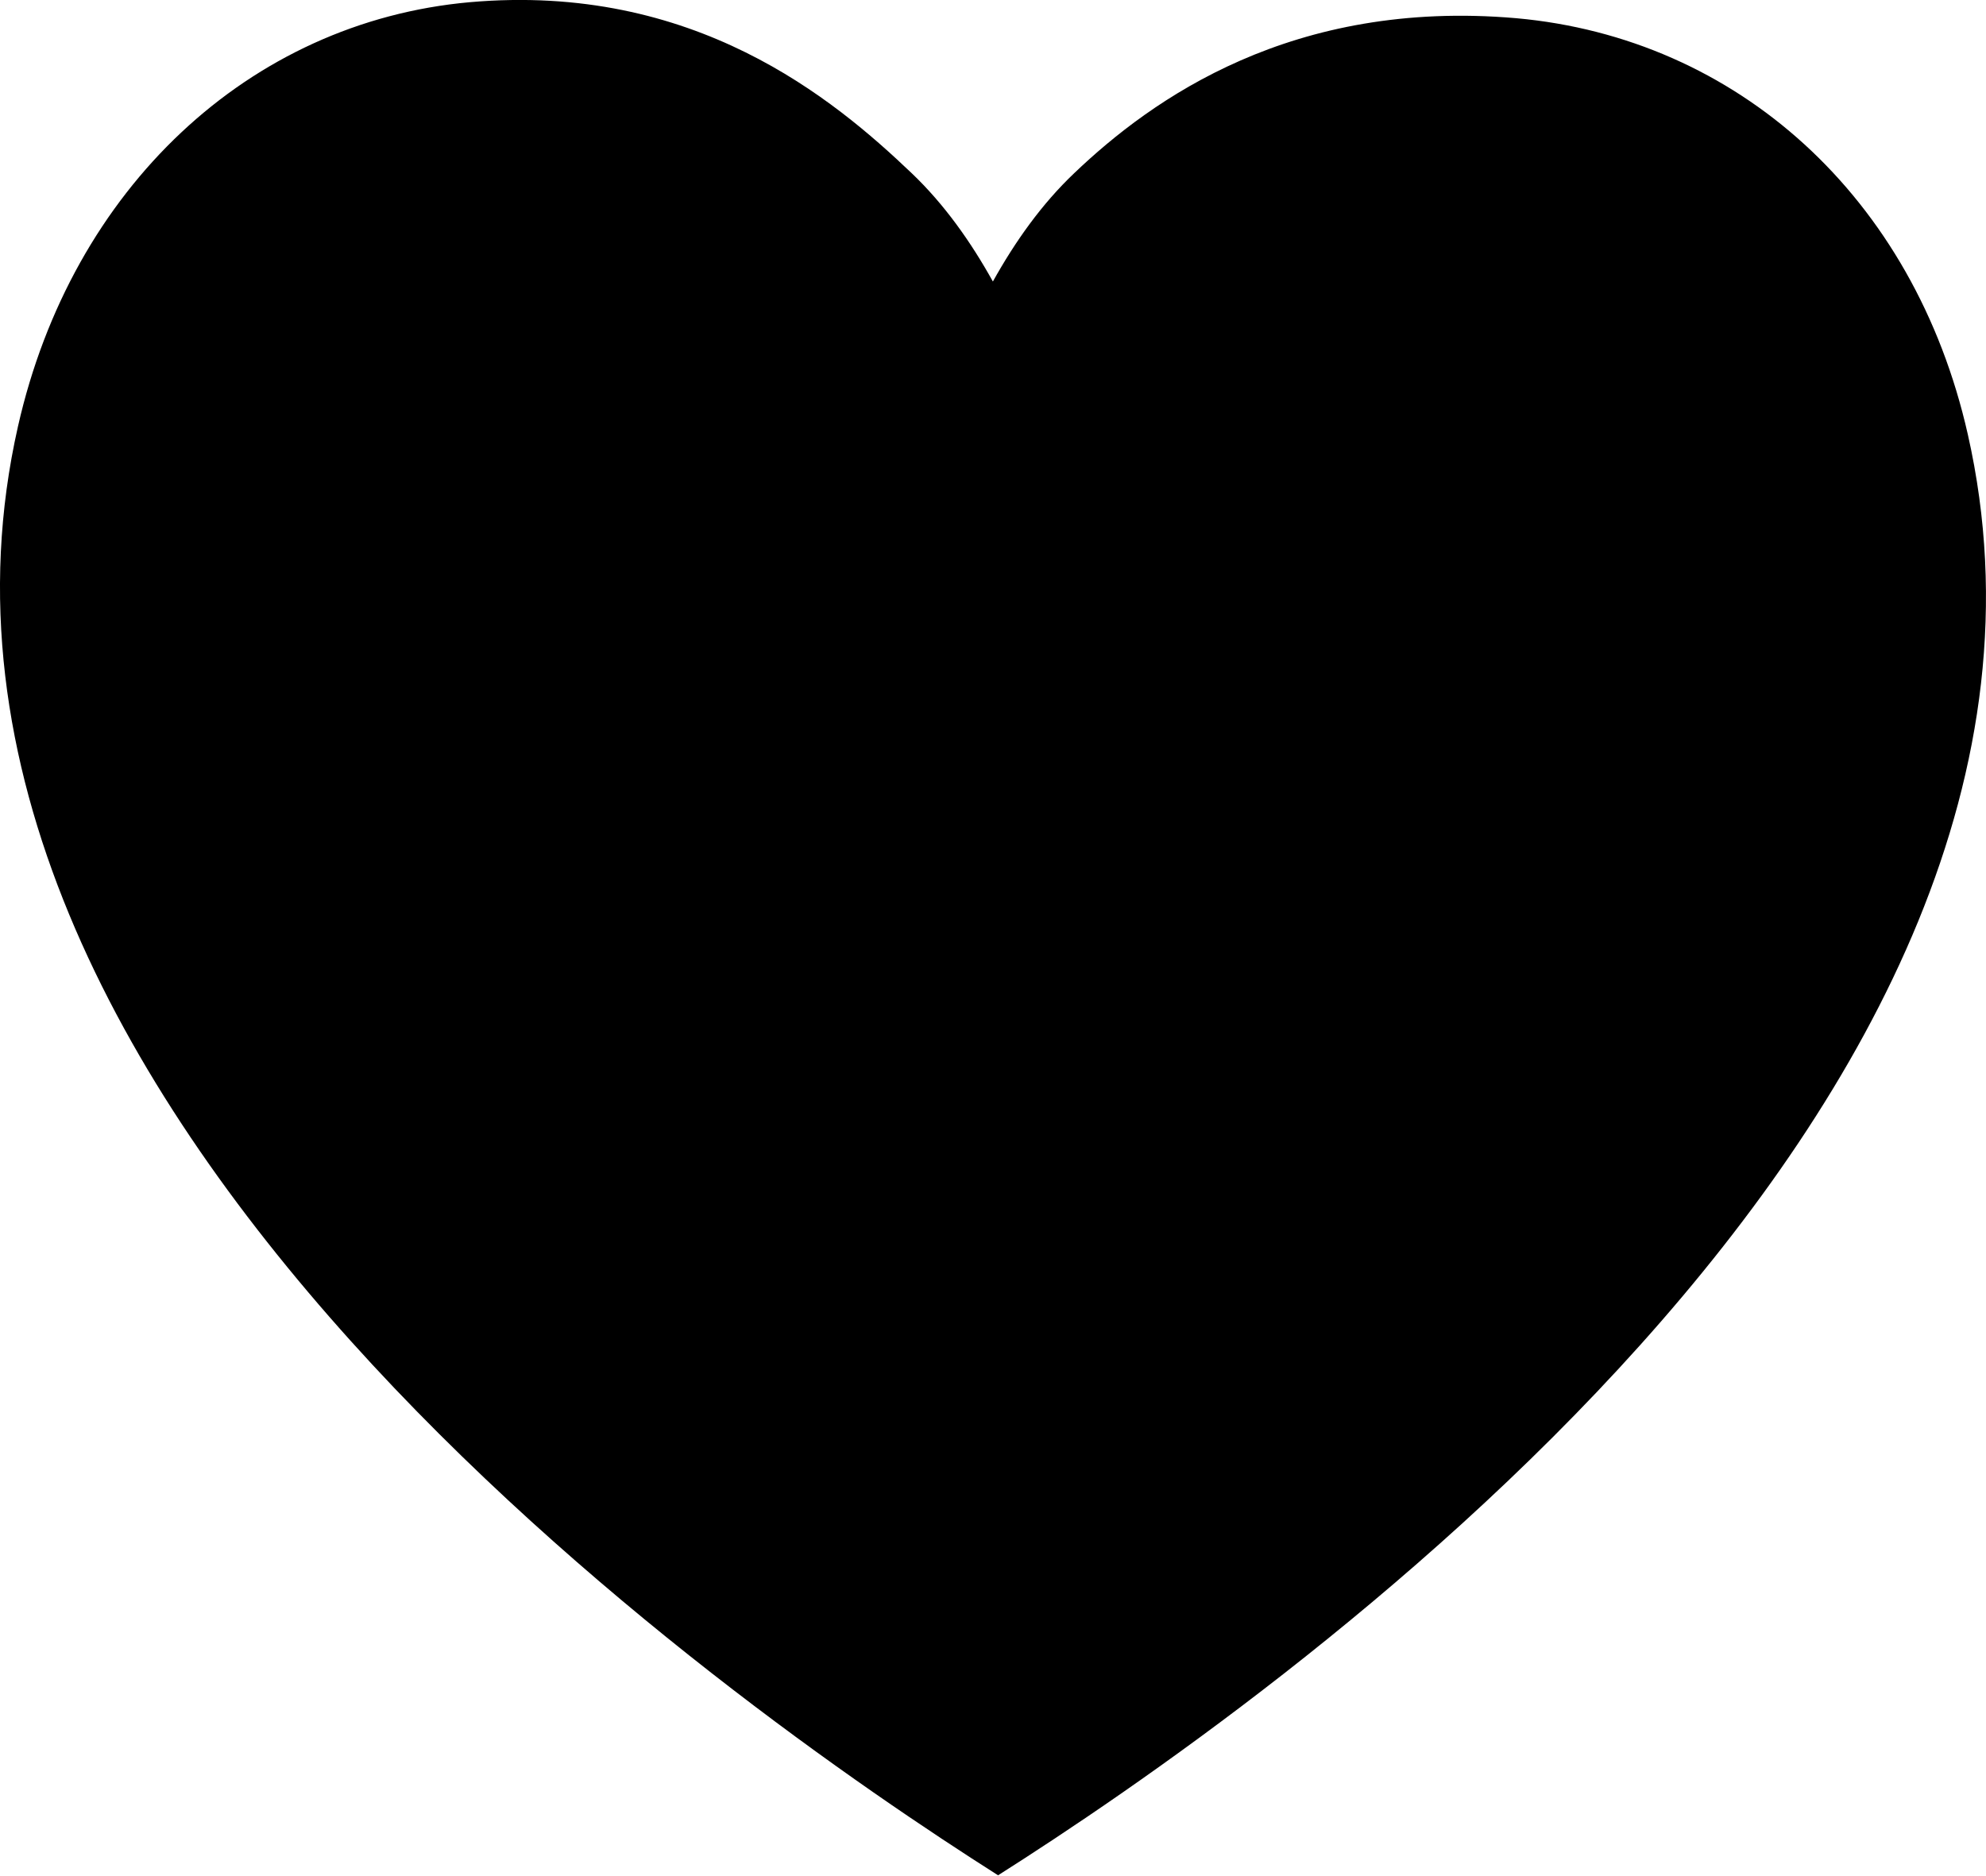
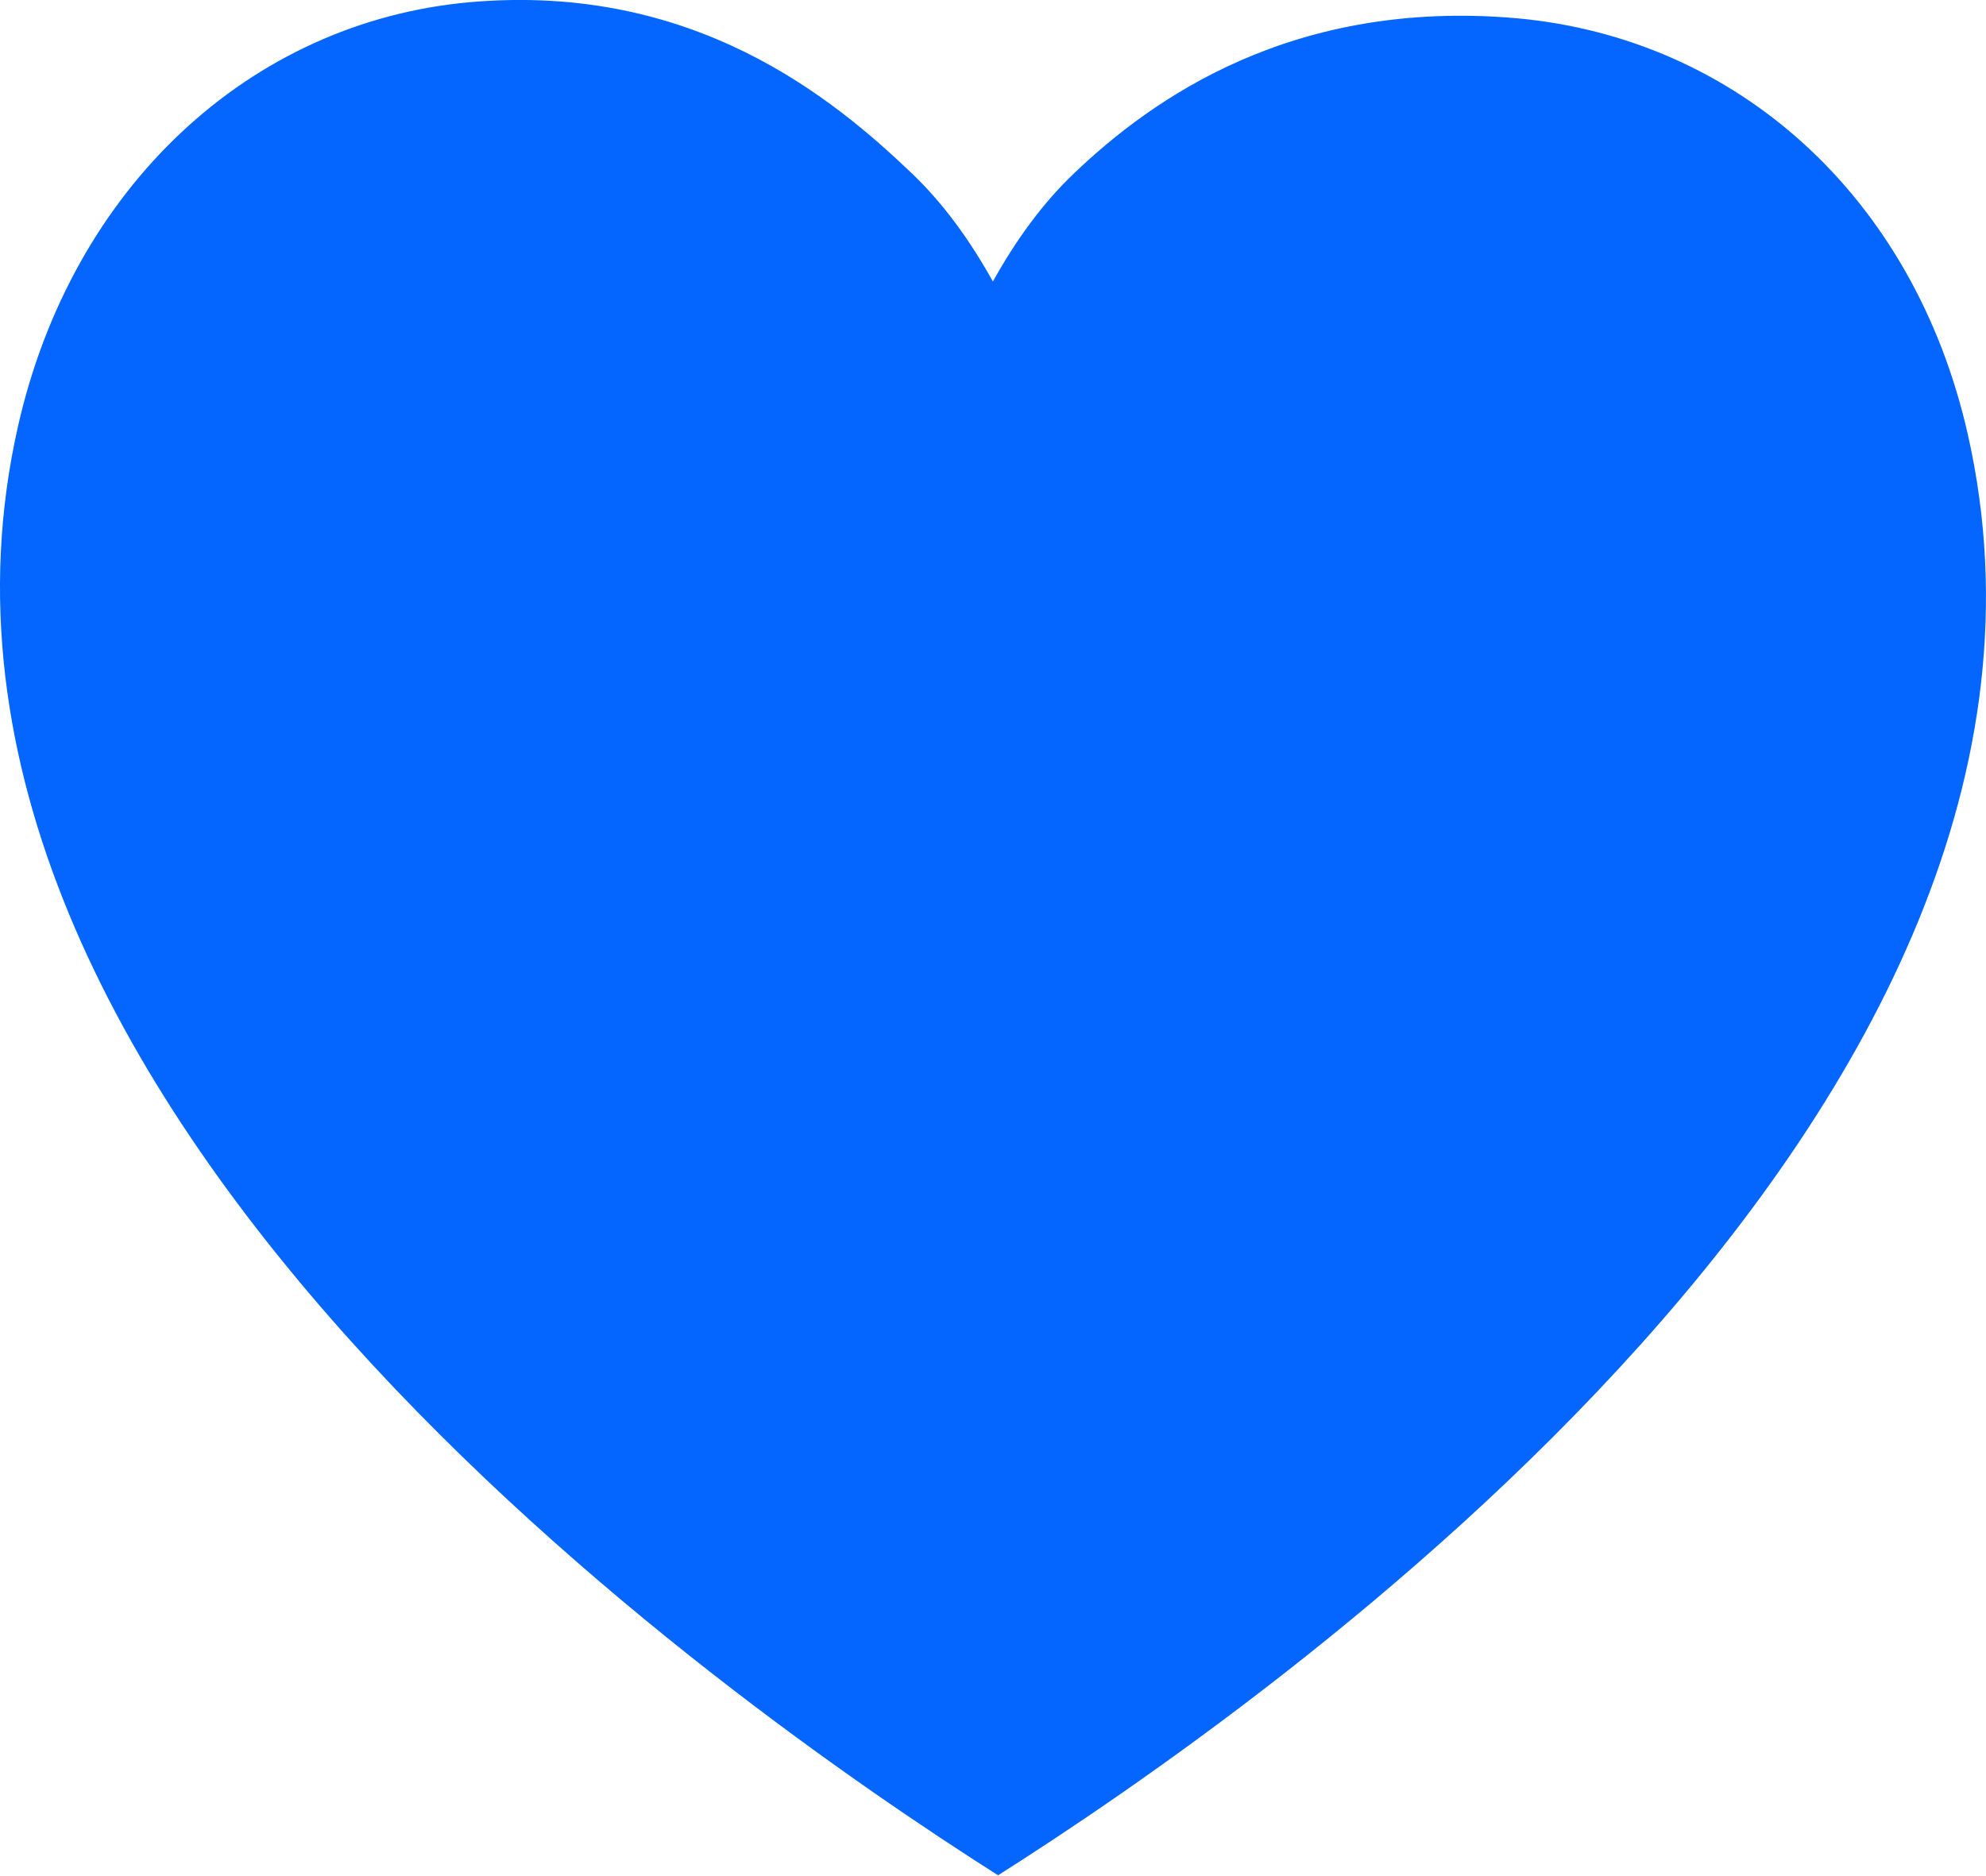
<svg xmlns="http://www.w3.org/2000/svg" width="18px" height="17px" viewBox="0 0 18 17" version="1.1">
  <g id="Page-1" stroke="none" stroke-width="1" fill="none" fill-rule="evenodd">
    <g id="1440" transform="translate(-625, -749)">
      <g id="favourites" transform="translate(622, 745)">
        <rect id="Rectangle" x="0" y="0" width="24" height="24" />
-         <path d="M16.742,4.165 C14.714,3.989 13.443,4.895 12.737,5.569 C12.44,5.851 12.199,6.192 11.999,6.552 C11.799,6.192 11.558,5.851 11.262,5.569 C10.555,4.895 9.29,3.84 7.257,4.02 C5.258,4.199 3.651,5.707 3.163,7.865 C1.775,13.994 9.634,19.469 12.046,21 C14.459,19.469 22.223,14.067 20.835,7.937 C20.347,5.779 18.74,4.344 16.742,4.165 Z" id="Fill-1" fill="#000000" />
+         <path d="M16.742,4.165 C14.714,3.989 13.443,4.895 12.737,5.569 C12.44,5.851 12.199,6.192 11.999,6.552 C11.799,6.192 11.558,5.851 11.262,5.569 C10.555,4.895 9.29,3.84 7.257,4.02 C5.258,4.199 3.651,5.707 3.163,7.865 C1.775,13.994 9.634,19.469 12.046,21 C14.459,19.469 22.223,14.067 20.835,7.937 C20.347,5.779 18.74,4.344 16.742,4.165 Z" id="Fill-1" fill="#0566ff" />
      </g>
    </g>
  </g>
</svg>
